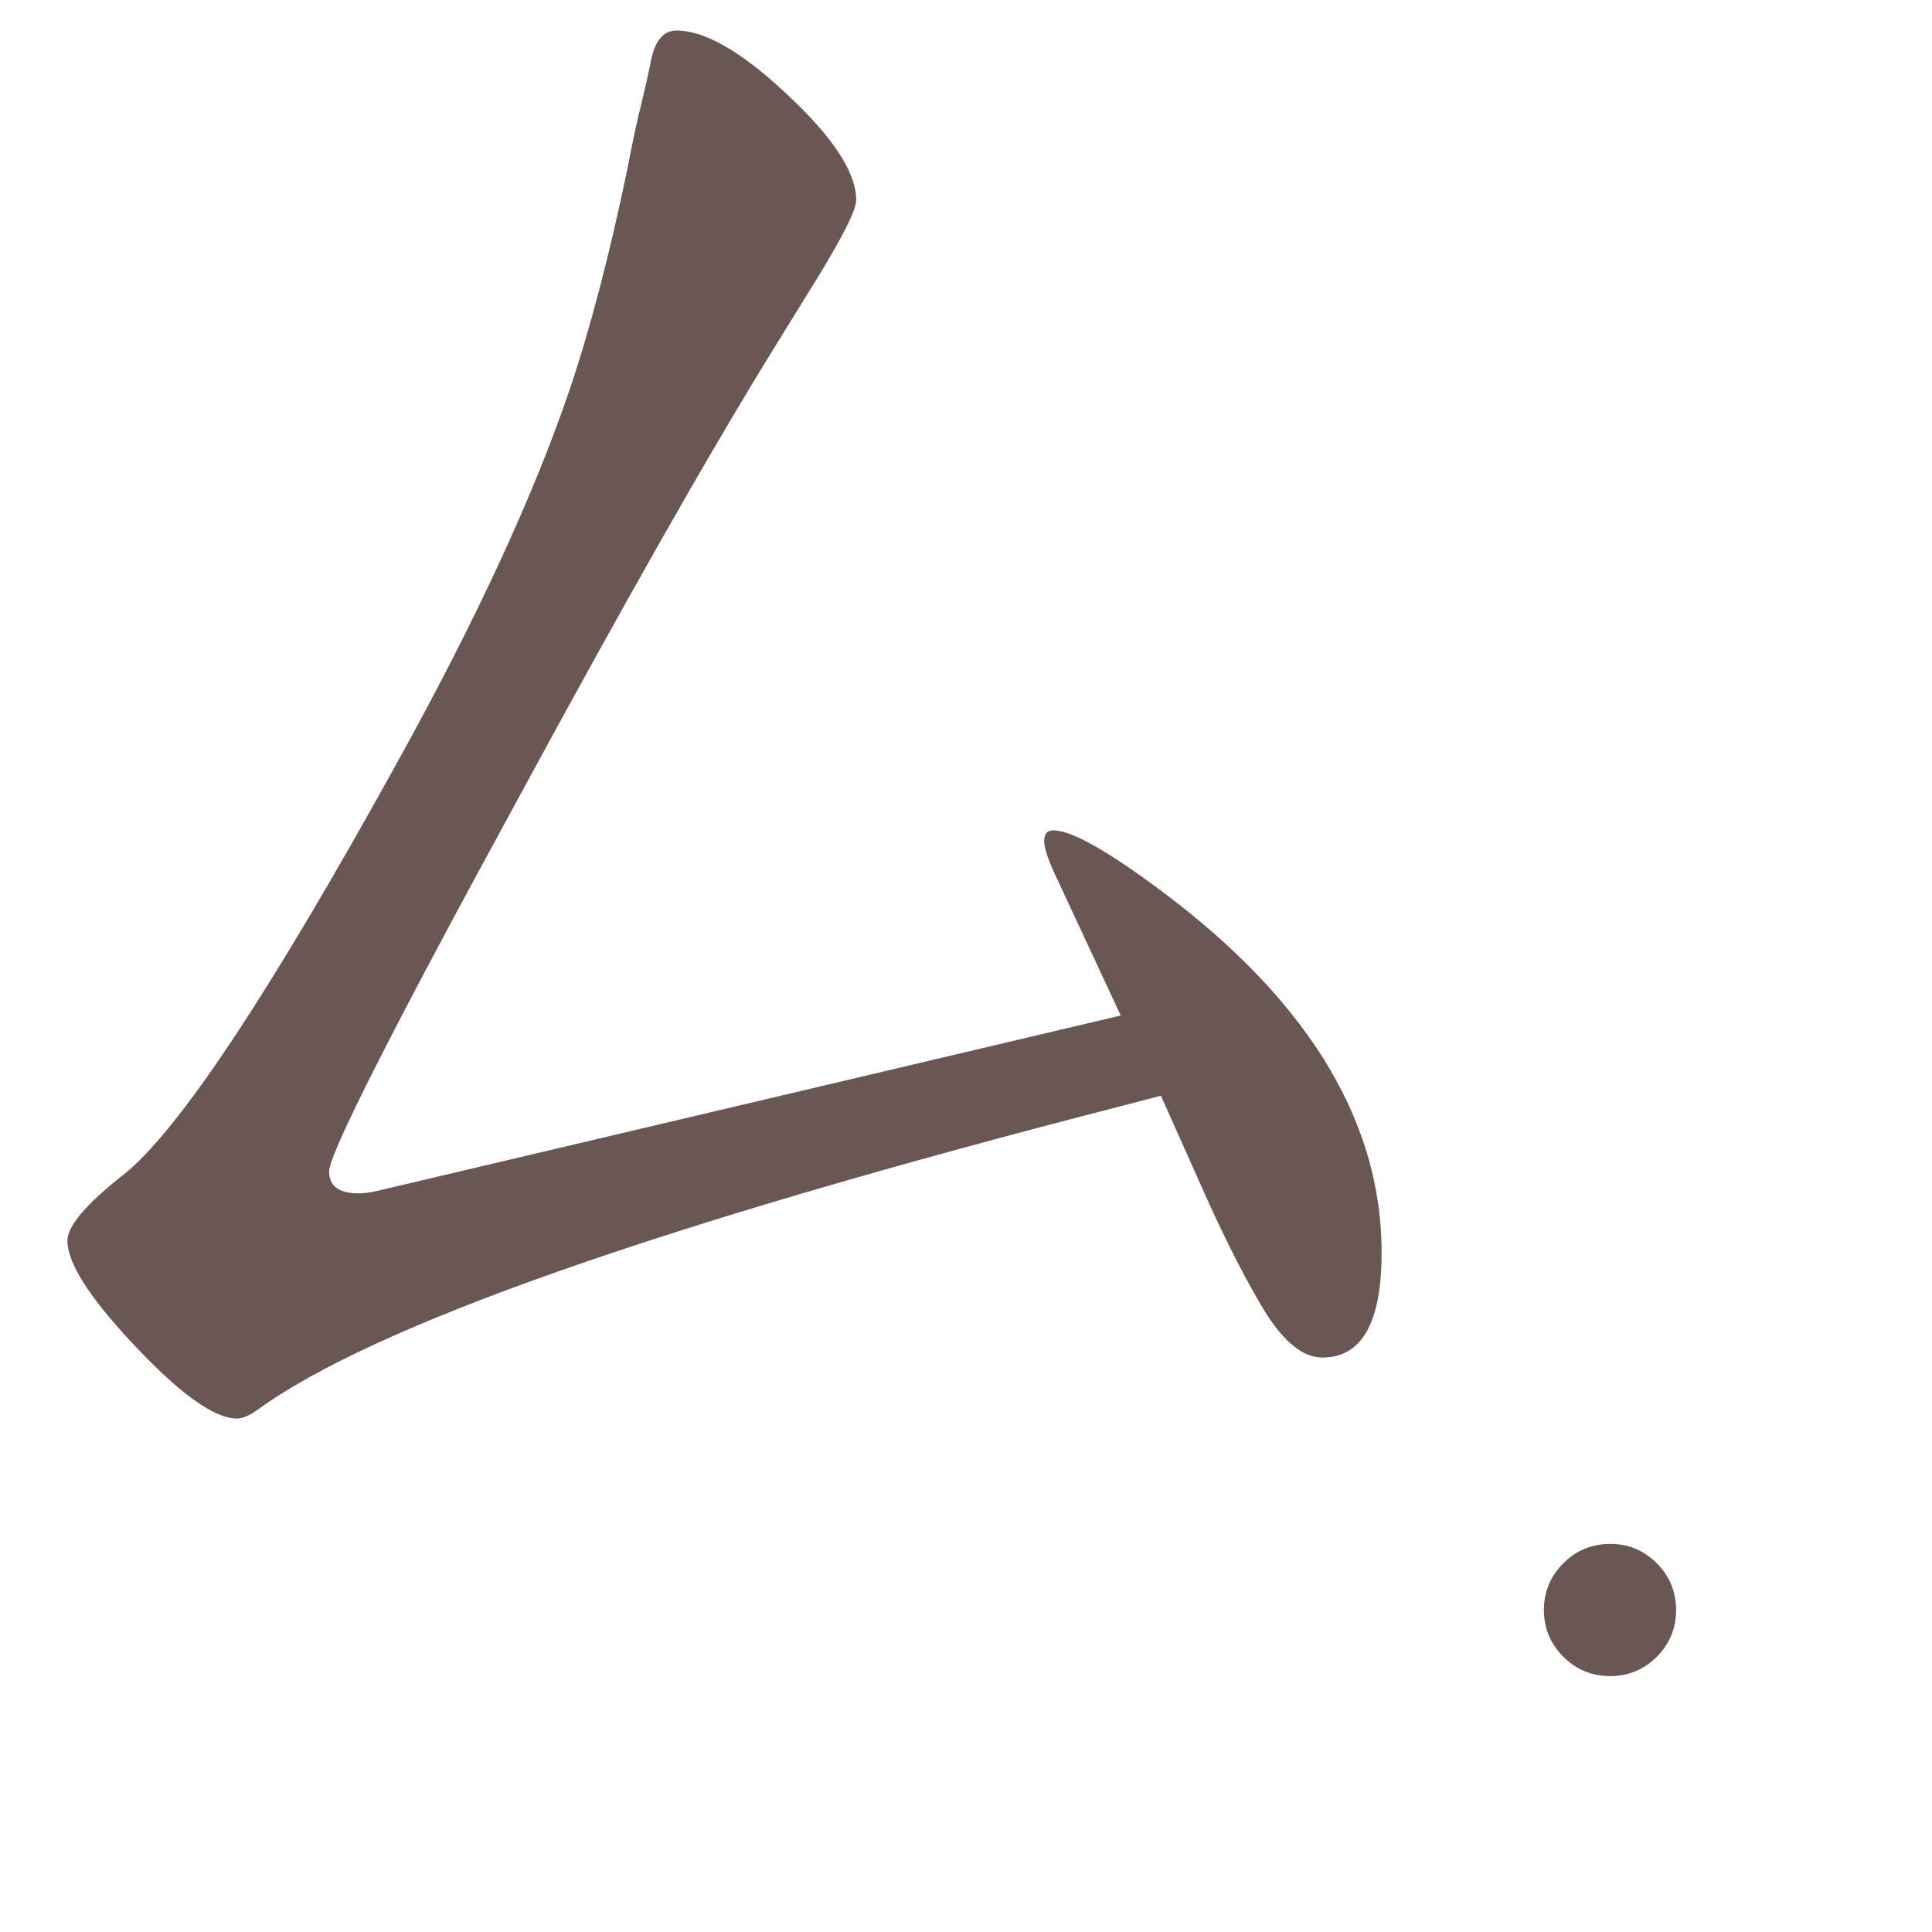
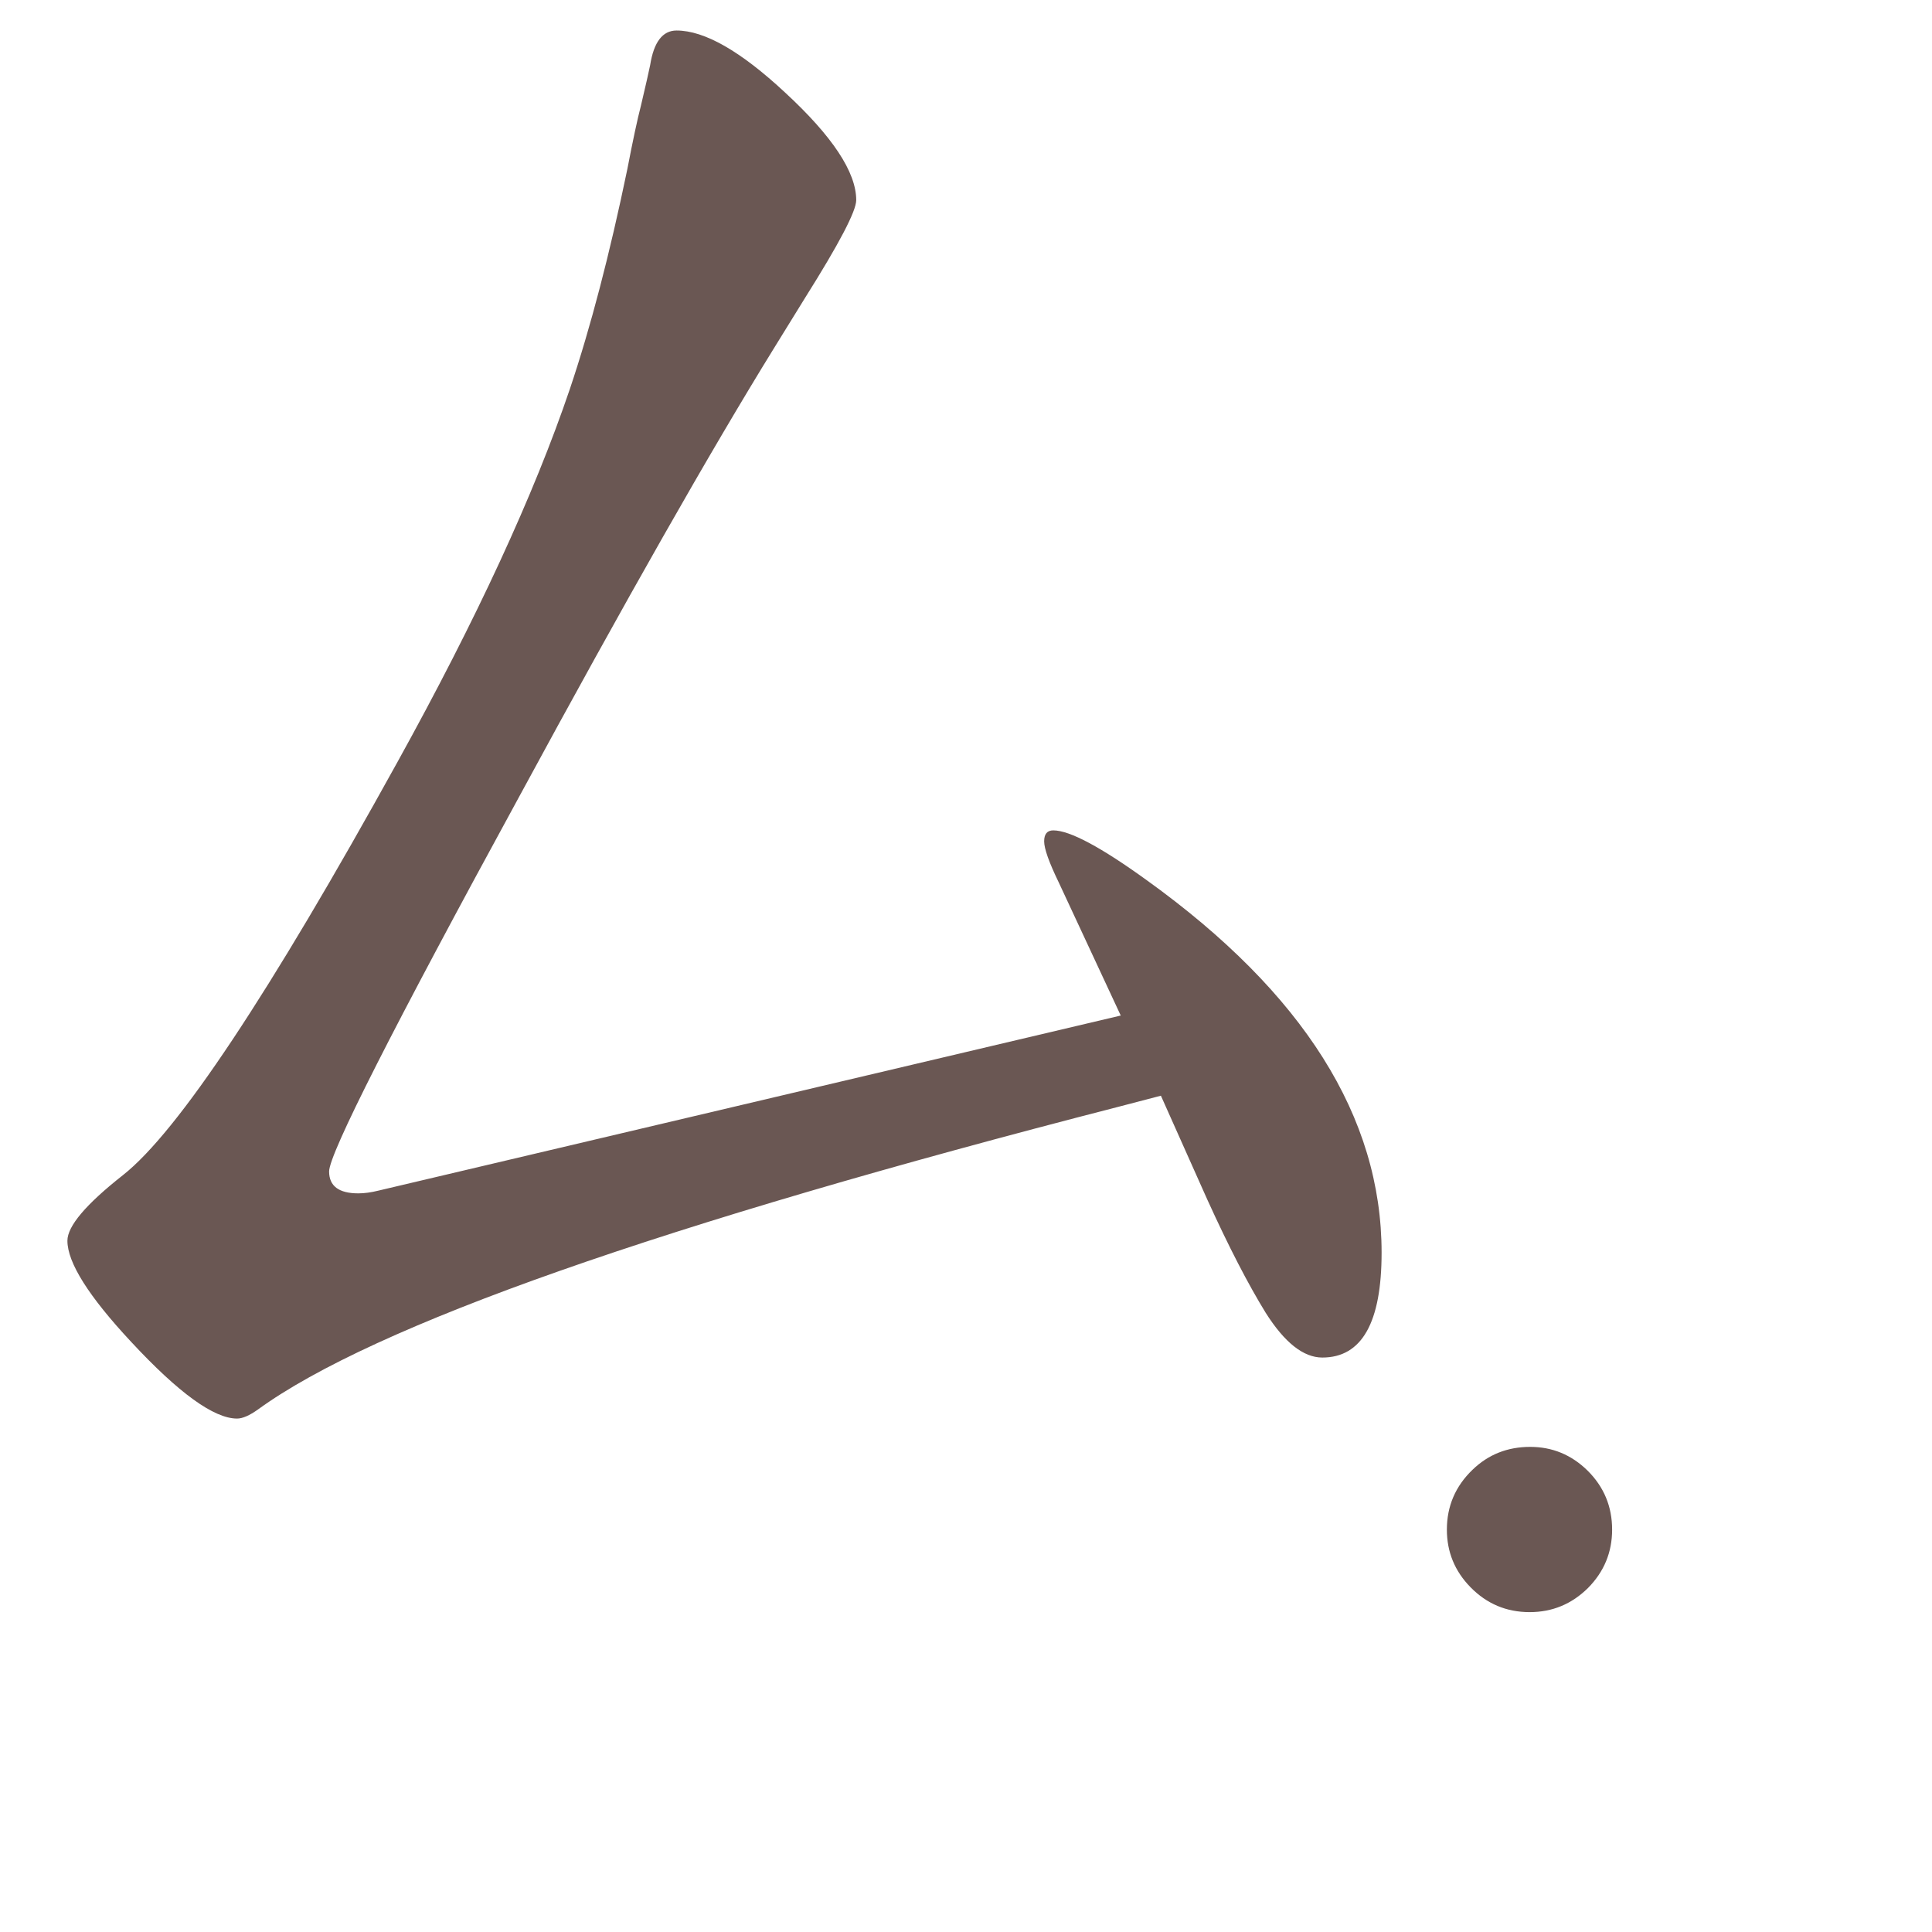
- <svg xmlns="http://www.w3.org/2000/svg" width="24mm" height="24mm" viewBox="0 0 24 24" version="1.1" id="svg4953">
-   <defs id="defs4947" />
-   <g id="layer1" transform="translate(-93.83333,-136.1667)">
-     <g id="g4929" transform="translate(-163.1573,-23.33959)">
+ <svg xmlns="http://www.w3.org/2000/svg" width="24mm" height="24mm" viewBox="0 0 24 24" version="1.1" id="svg1208">
+   <defs id="defs1202" />
+   <g id="layer1" transform="translate(-199.6667,-83.25)">
+     <g id="g1184" transform="translate(-57.32393,-76.25625)">
      <rect style="fill:none;fill-opacity:0.6;stroke-width:0.068" id="rect233-5-7-5-9-1-6-6-3" width="24" height="24" x="256.991" y="159.506" />
      <g id="g4191-0" transform="matrix(0.6158185,0,0,0.6158185,201.1635,43.01649)">
        <rect style="fill:none;fill-opacity:0.6;stroke-width:0.083" id="rect233-3-2-8-6" width="29.229" height="29.229" x="90.655" y="189.162" />
        <path d="m 114.073,211.265 -0.846,0.221 q -13.871,3.569 -17.367,6.108 -0.258,0.184 -0.423,0.184 -0.699,0 -2.134,-1.545 -1.288,-1.38 -1.288,-2.042 0,-0.442 1.122,-1.325 1.656,-1.306 5.537,-8.334 2.392,-4.323 3.477,-7.524 0.625,-1.858 1.159,-4.434 0.166,-0.865 0.276,-1.288 0.147,-0.625 0.184,-0.809 0.11,-0.699 0.533,-0.699 0.846,0 2.189,1.251 1.435,1.325 1.435,2.171 0,0.331 -1.03,1.968 l -0.625,1.012 q -1.932,3.127 -5.133,9.033 -3.845,7.046 -3.845,7.58 0,0.442 0.589,0.442 0.184,0 0.405,-0.055 l 14.975,-3.532 -1.251,-2.686 q -0.294,-0.607 -0.294,-0.828 0,-0.221 0.184,-0.221 0.497,0 1.895,1.012 4.728,3.403 4.728,7.506 0,2.116 -1.196,2.116 -0.57,0 -1.141,-0.901 -0.533,-0.865 -1.177,-2.281 z" style="font-weight:bold;font-size:11.289px;line-height:1.25;font-family:MOESongUN;-inkscape-font-specification:'MOESongUN Bold';letter-spacing:0px;word-spacing:0px;fill:#6a5753;fill-opacity:1;stroke-width:0.883" id="path594-5-1" />
      </g>
-       <g id="g4646-5" transform="matrix(0.2736971,0,0,0.2736971,226.1478,174.1637)">
+       <g id="g4646-5" transform="matrix(0.3421214,0,0,0.3421214,212.4371,171.8281)">
        <rect style="fill:none;fill-opacity:0.6;stroke-width:0.083" id="rect233-5-5" width="29.229" height="29.229" x="171.148" y="4.905" />
        <path d="m 185.787,16.52 q 1.204,0 2.08,0.857 0.896,0.886 0.896,2.148 0,1.233 -0.876,2.119 -0.886,0.876 -2.119,0.876 -1.262,0 -2.148,-0.905 -0.857,-0.876 -0.857,-2.09 0,-1.281 0.934,-2.177 0.857,-0.828 2.09,-0.828 z" style="font-weight:bold;font-size:11.289px;line-height:1.25;font-family:MOESongUN;-inkscape-font-specification:'MOESongUN Bold';letter-spacing:0px;word-spacing:0px;fill:#6a5753;fill-opacity:1;stroke-width:0.462" id="path628-2-4" />
      </g>
    </g>
  </g>
</svg>
